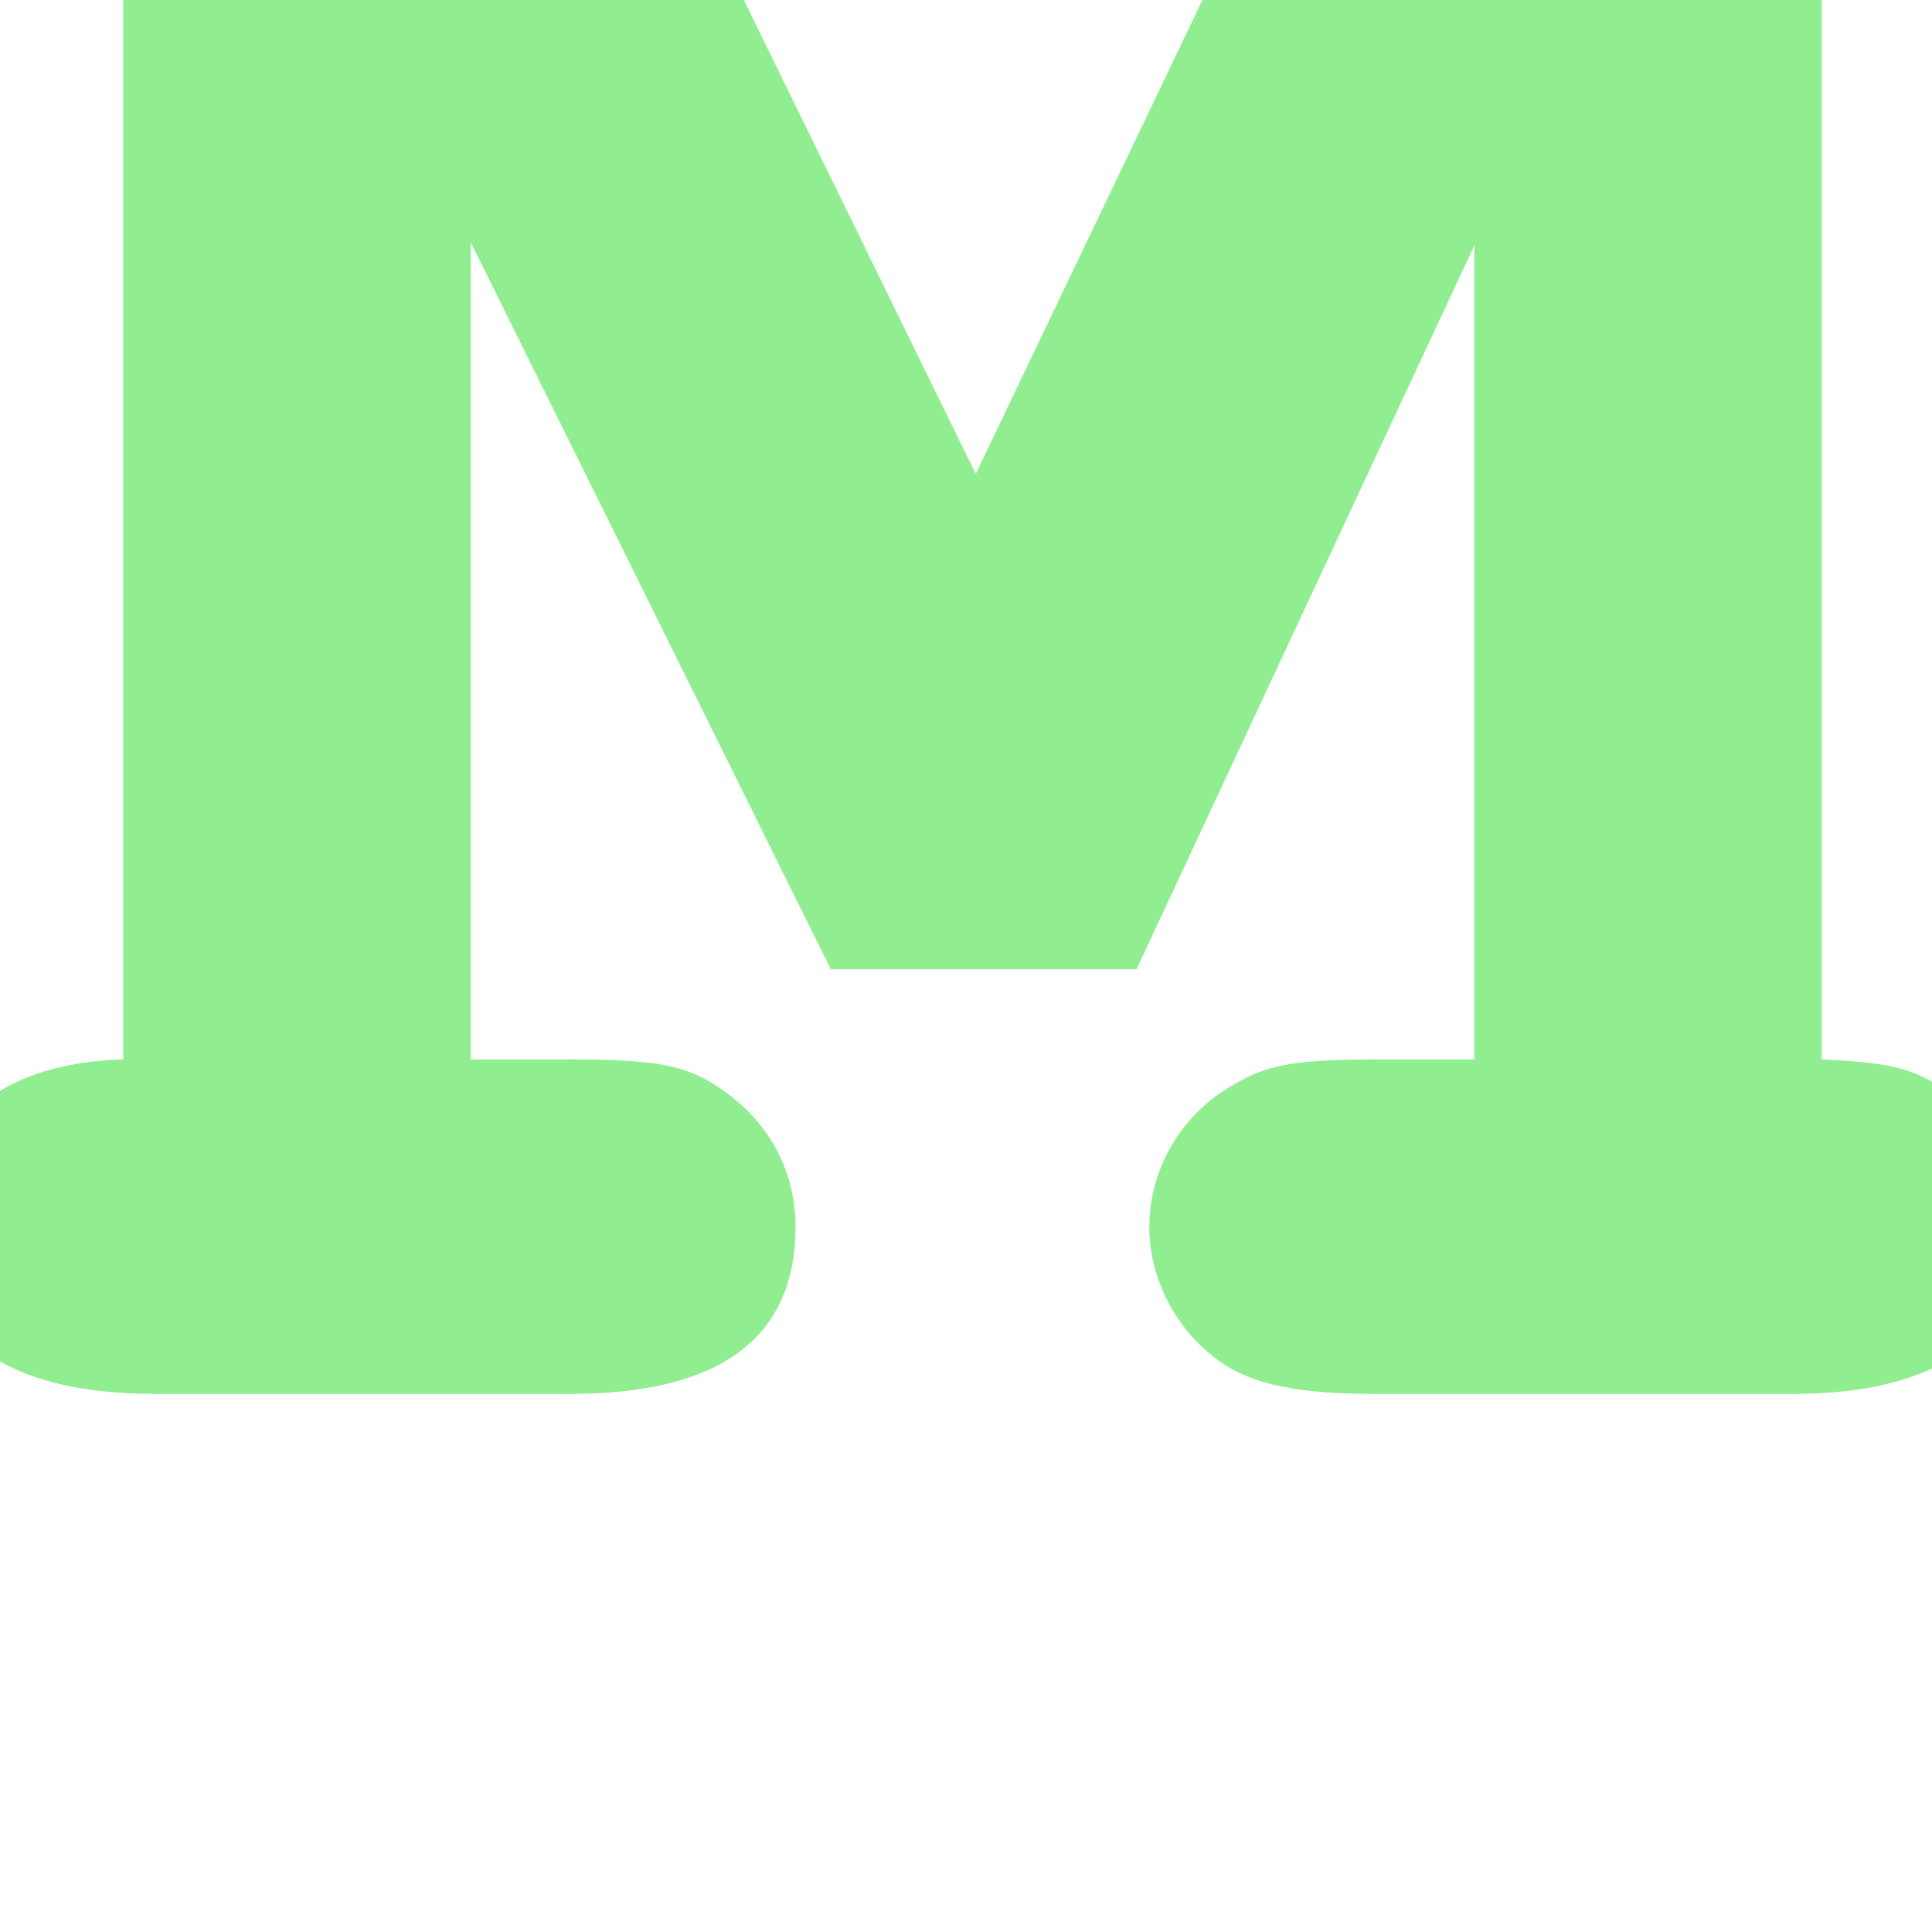
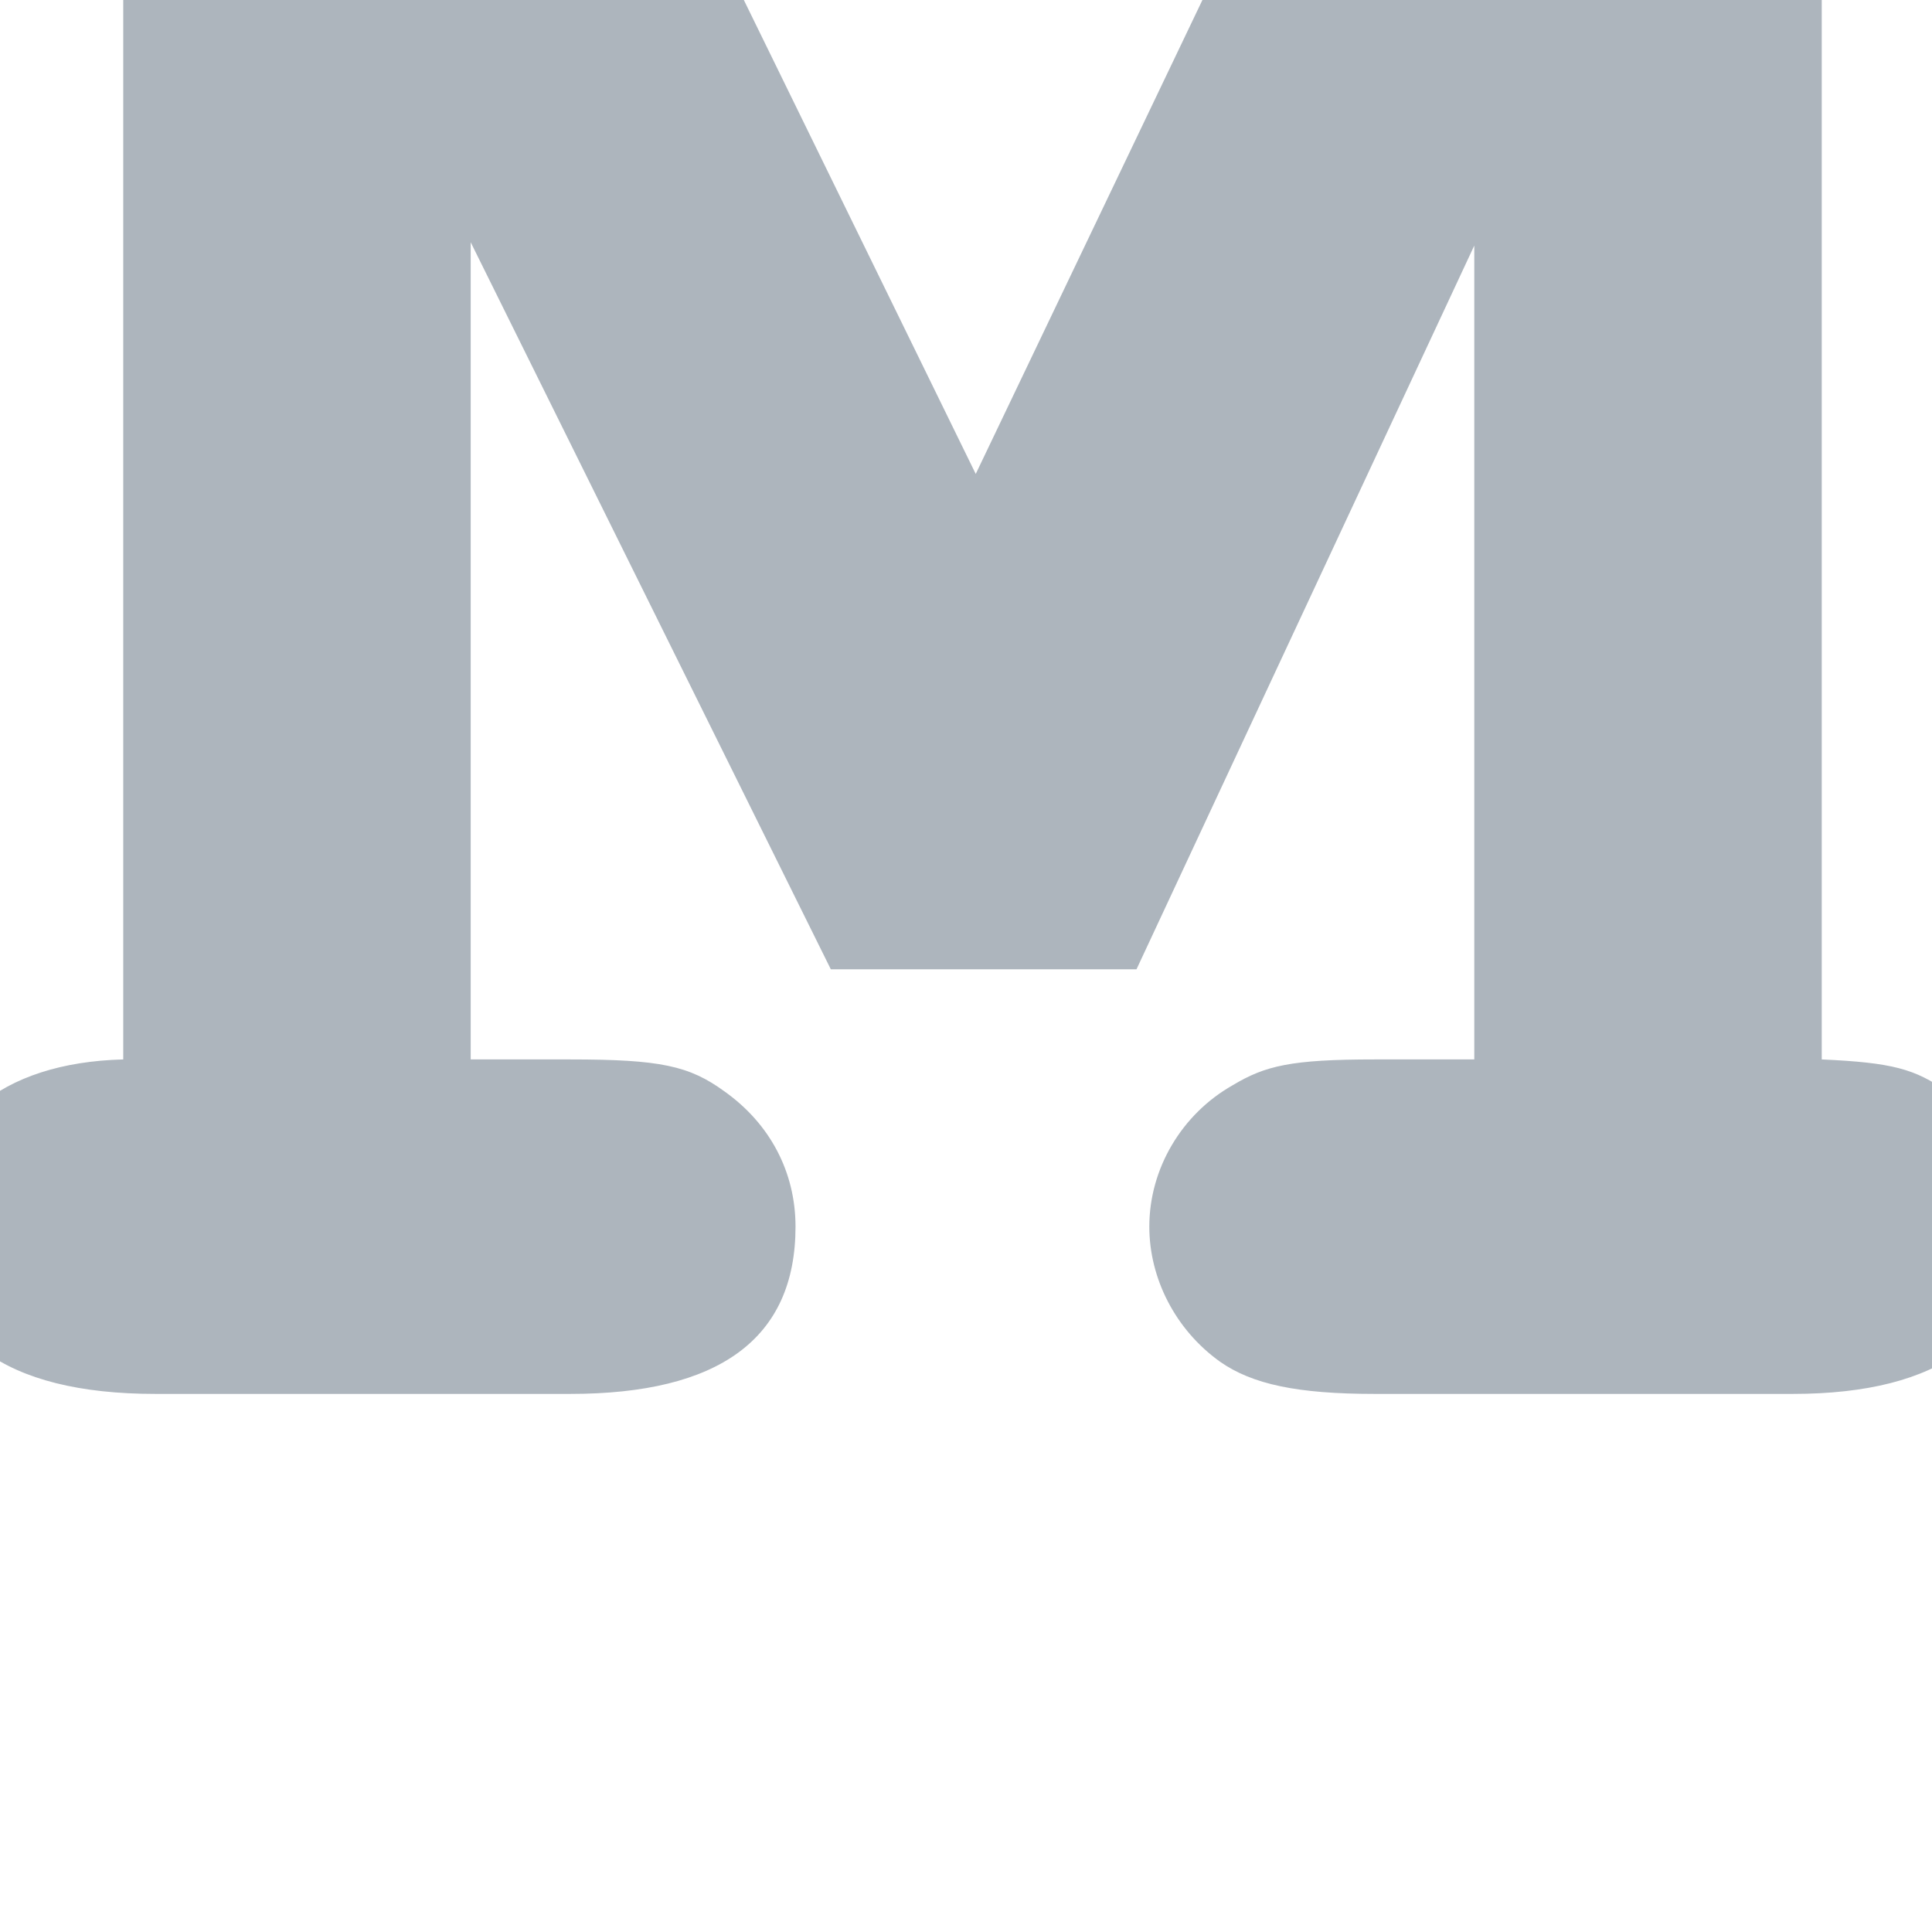
<svg xmlns="http://www.w3.org/2000/svg" height="200" width="200" viewBox="0 0 200 200">
-   <text x="50%" y="110px" style="fill:lightgreen;dominant-baseline:central;font-size:333px;font-family:Courier;font-weight:bold;text-anchor:middle">M</text>
+   <text x="50%" y="110px" style="fill:#adb5bd;dominant-baseline:central;font-size:333px;font-family:Courier;font-weight:bold;text-anchor:middle">M</text>
</svg>
